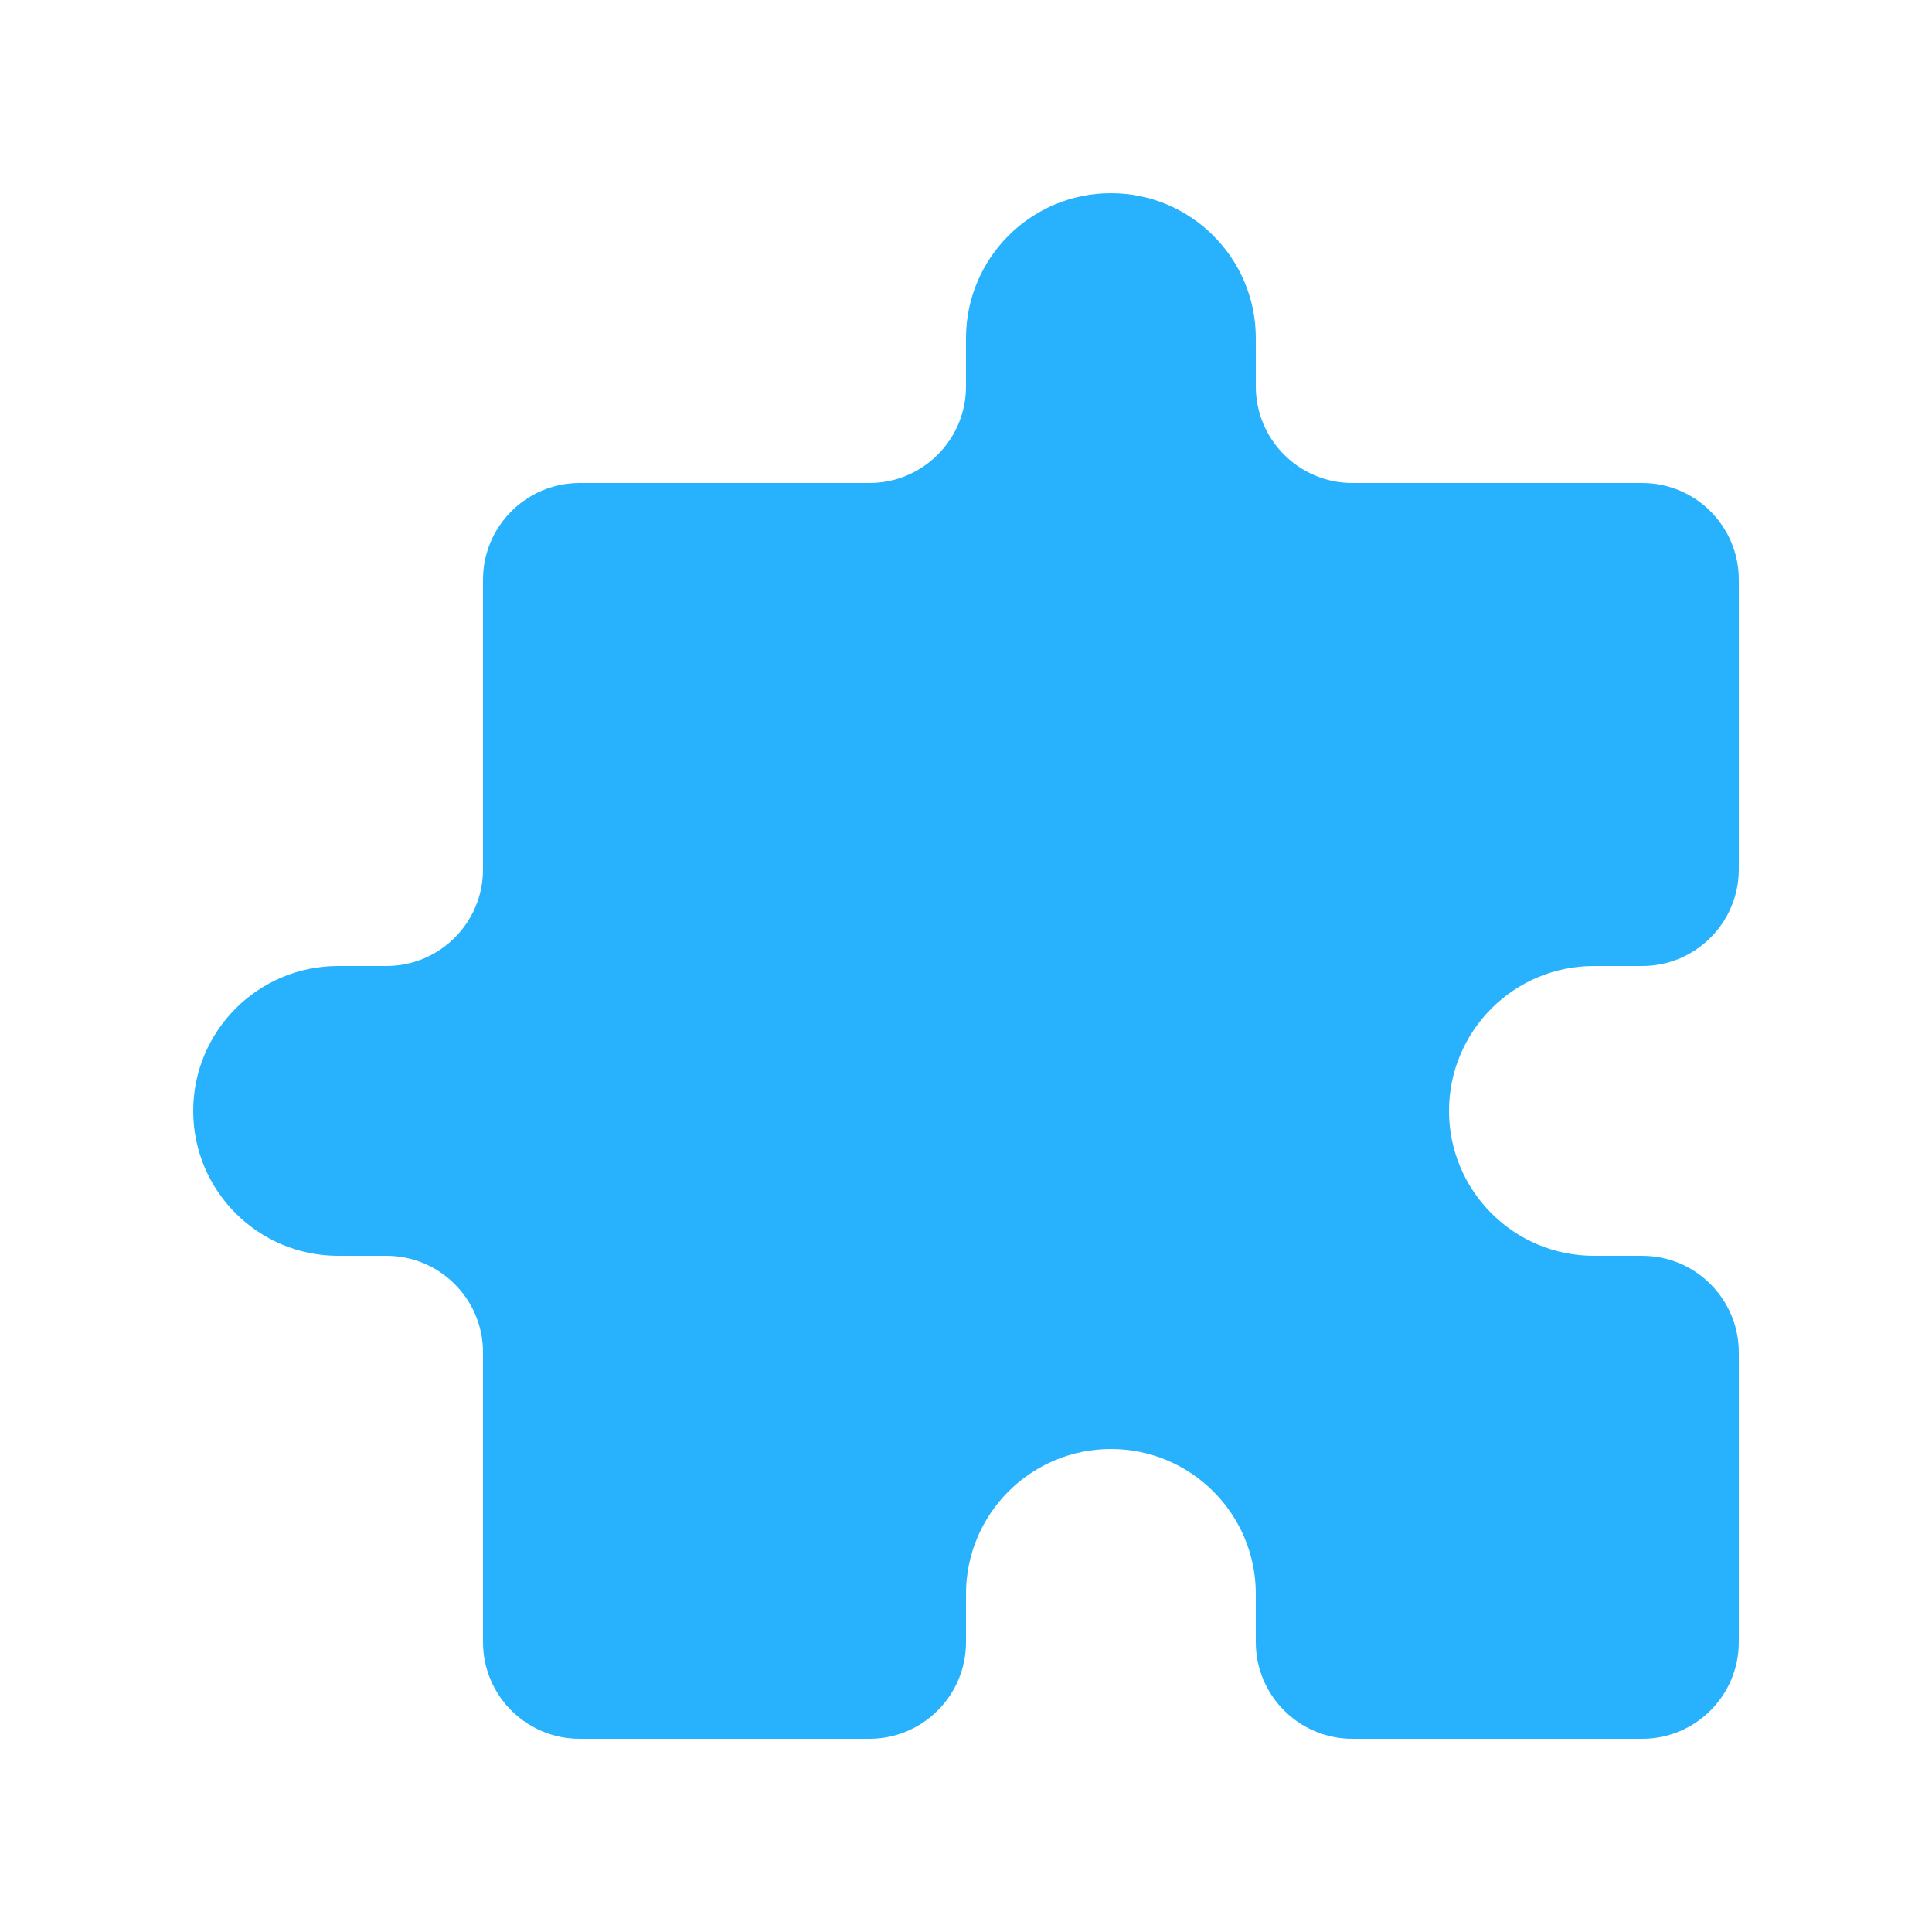
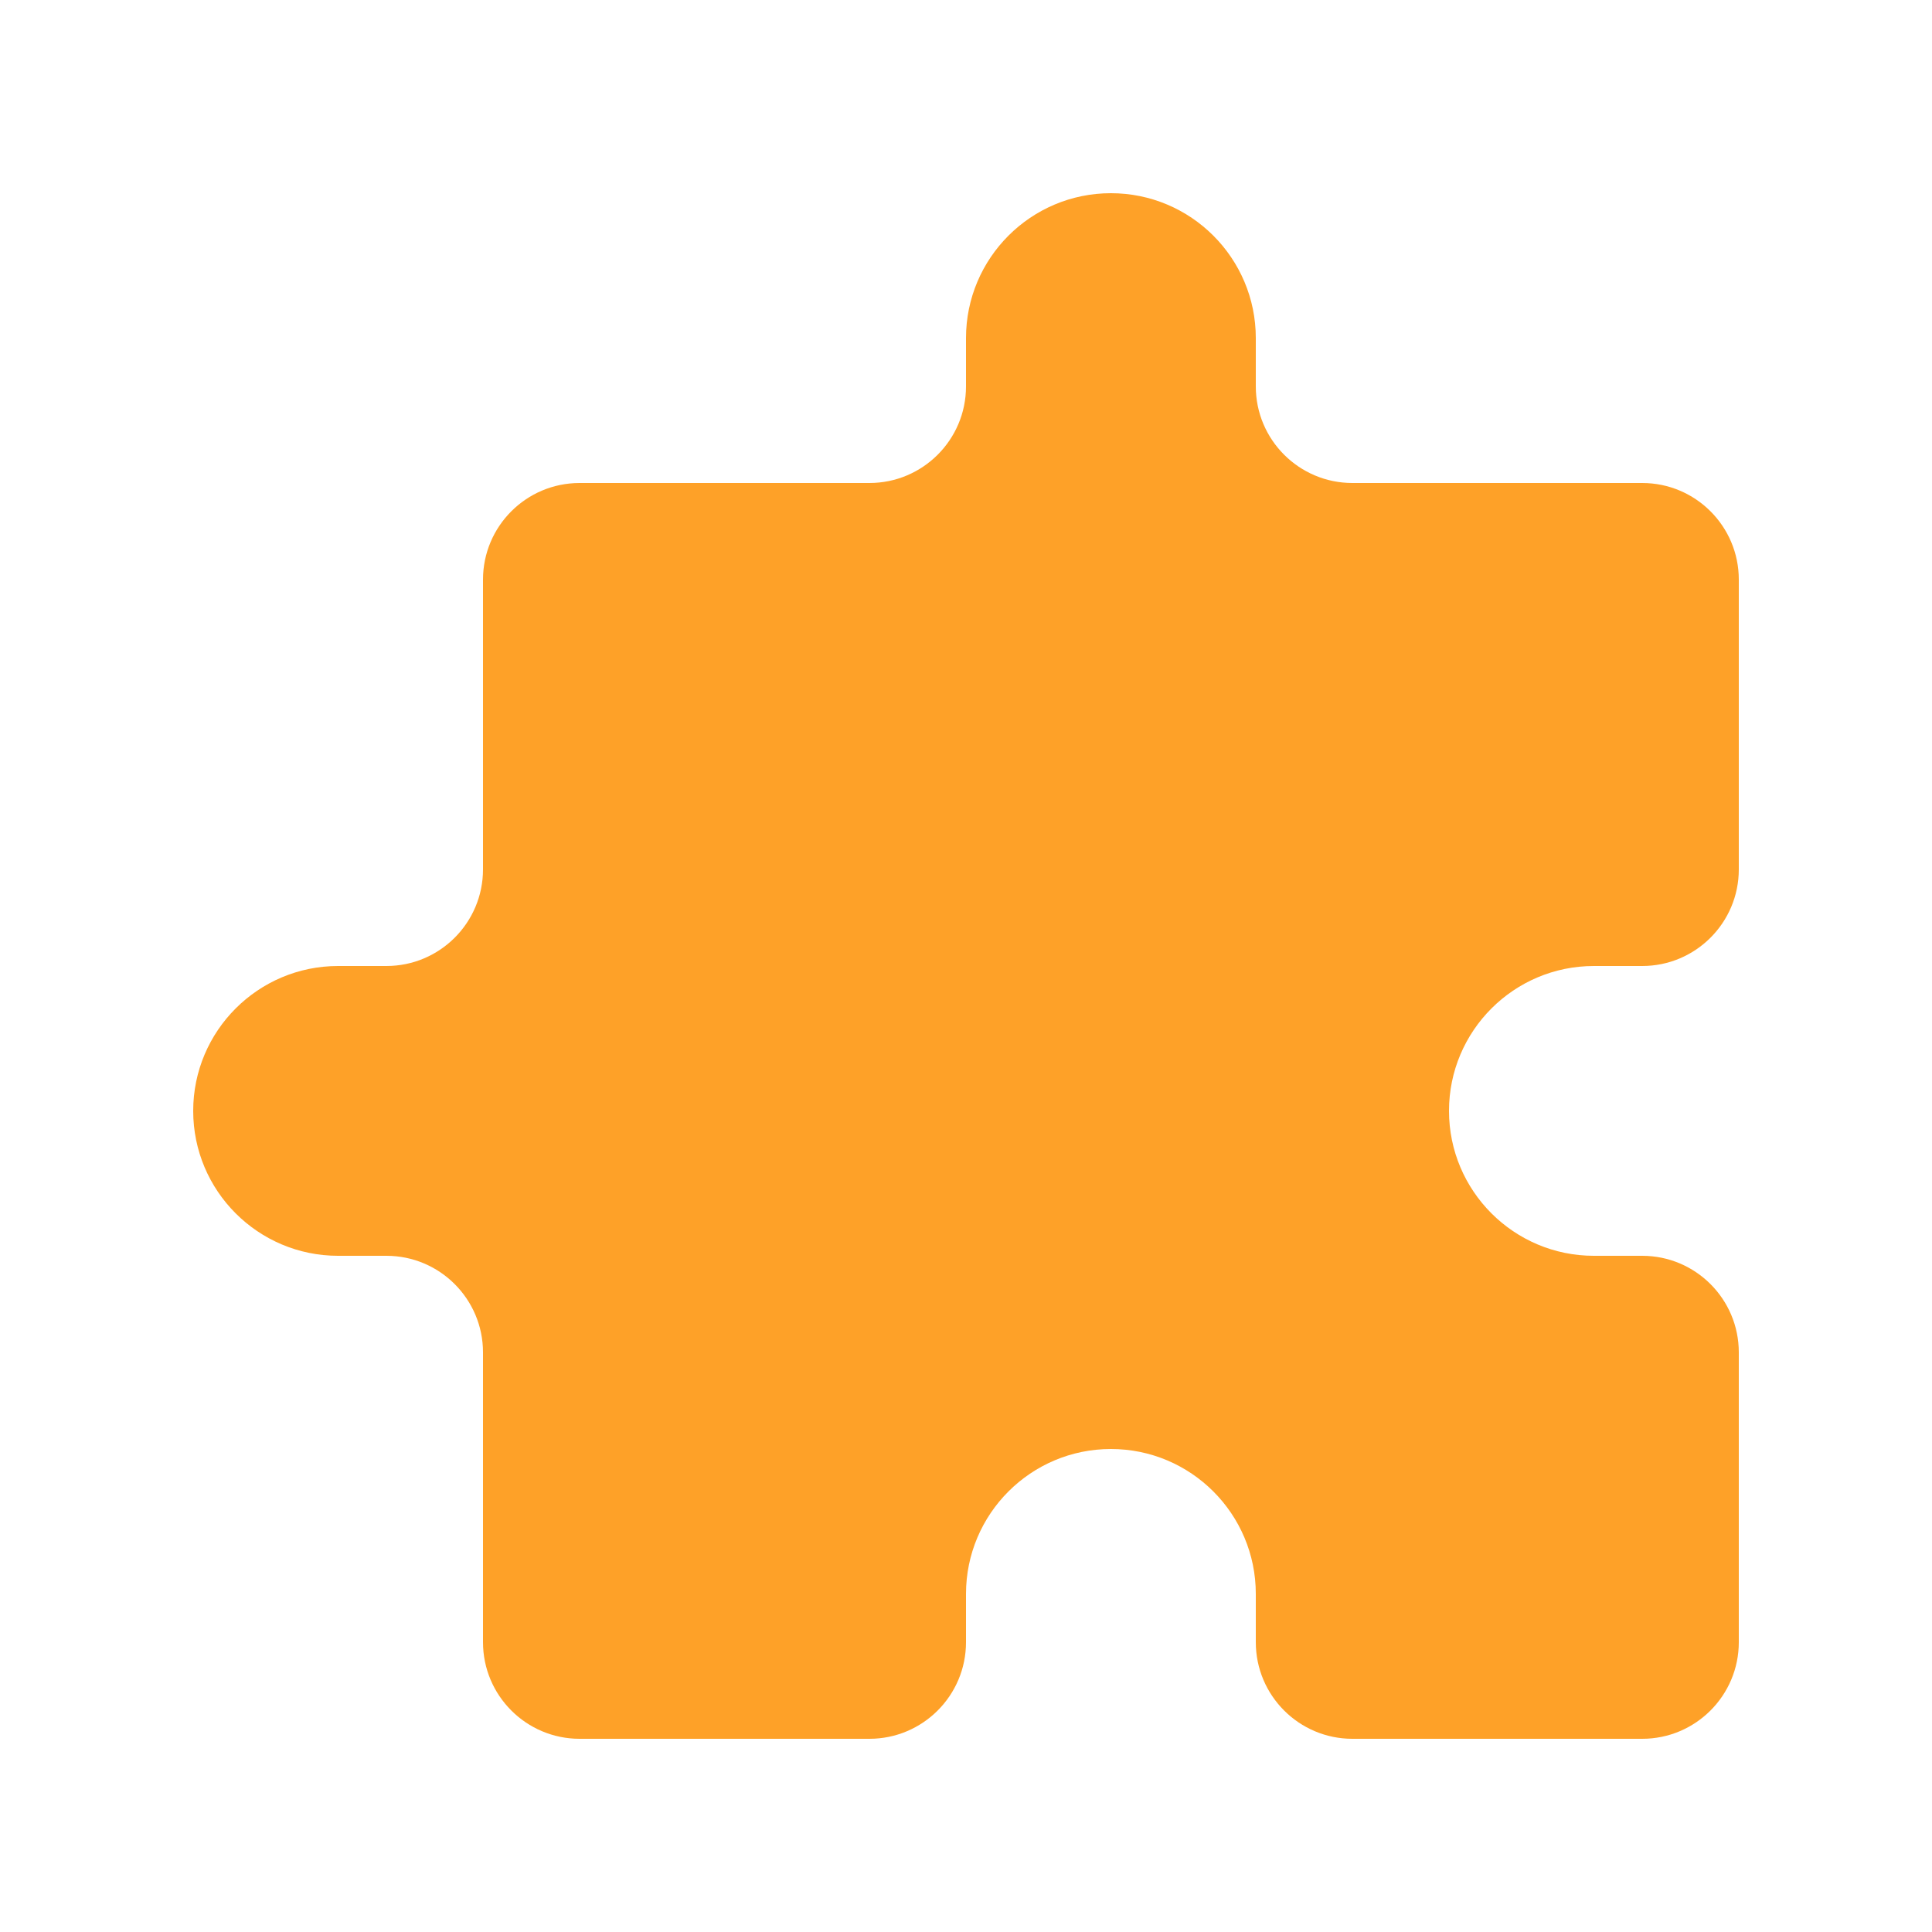
- <svg xmlns="http://www.w3.org/2000/svg" preserveAspectRatio="none" overflow="visible" style="display: block;" width="20" height="20" viewBox="0 0 20 20" fill="none">
-   <g id="Icon/Solid/puzzle">
-     <path id="Icon" d="M10 3.5C10 2.672 10.672 2 11.5 2C12.328 2 13 2.672 13 3.5V4C13 4.552 13.448 5 14 5H17C17.552 5 18 5.448 18 6V9C18 9.552 17.552 10 17 10H16.5C15.672 10 15 10.672 15 11.5C15 12.328 15.672 13 16.5 13H17C17.552 13 18 13.448 18 14V17C18 17.552 17.552 18 17 18H14C13.448 18 13 17.552 13 17V16.5C13 15.672 12.328 15 11.5 15C10.672 15 10 15.672 10 16.5V17C10 17.552 9.552 18 9 18H6C5.448 18 5 17.552 5 17V14C5 13.448 4.552 13 4 13H3.5C2.672 13 2 12.328 2 11.5C2 10.672 2.672 10 3.5 10H4C4.552 10 5 9.552 5 9V6C5 5.448 5.448 5 6 5H9C9.552 5 10 4.552 10 4V3.5Z" fill="#28B2FE" />
-   </g>
+ <svg xmlns="http://www.w3.org/2000/svg" width="20" height="20" viewBox="0 0 20 20" fill="none">
+   <path d="M10 3.5C10 2.672 10.672 2 11.5 2C12.328 2 13 2.672 13 3.5V4C13 4.552 13.448 5 14 5H17C17.552 5 18 5.448 18 6V9C18 9.552 17.552 10 17 10H16.5C15.672 10 15 10.672 15 11.5C15 12.328 15.672 13 16.5 13H17C17.552 13 18 13.448 18 14V17C18 17.552 17.552 18 17 18H14C13.448 18 13 17.552 13 17V16.5C13 15.672 12.328 15 11.5 15C10.672 15 10 15.672 10 16.5V17C10 17.552 9.552 18 9 18H6C5.448 18 5 17.552 5 17V14C5 13.448 4.552 13 4 13H3.5C2.672 13 2 12.328 2 11.5C2 10.672 2.672 10 3.5 10H4C4.552 10 5 9.552 5 9V6C5 5.448 5.448 5 6 5H9C9.552 5 10 4.552 10 4V3.5Z" fill="#FEA128" />
</svg>
